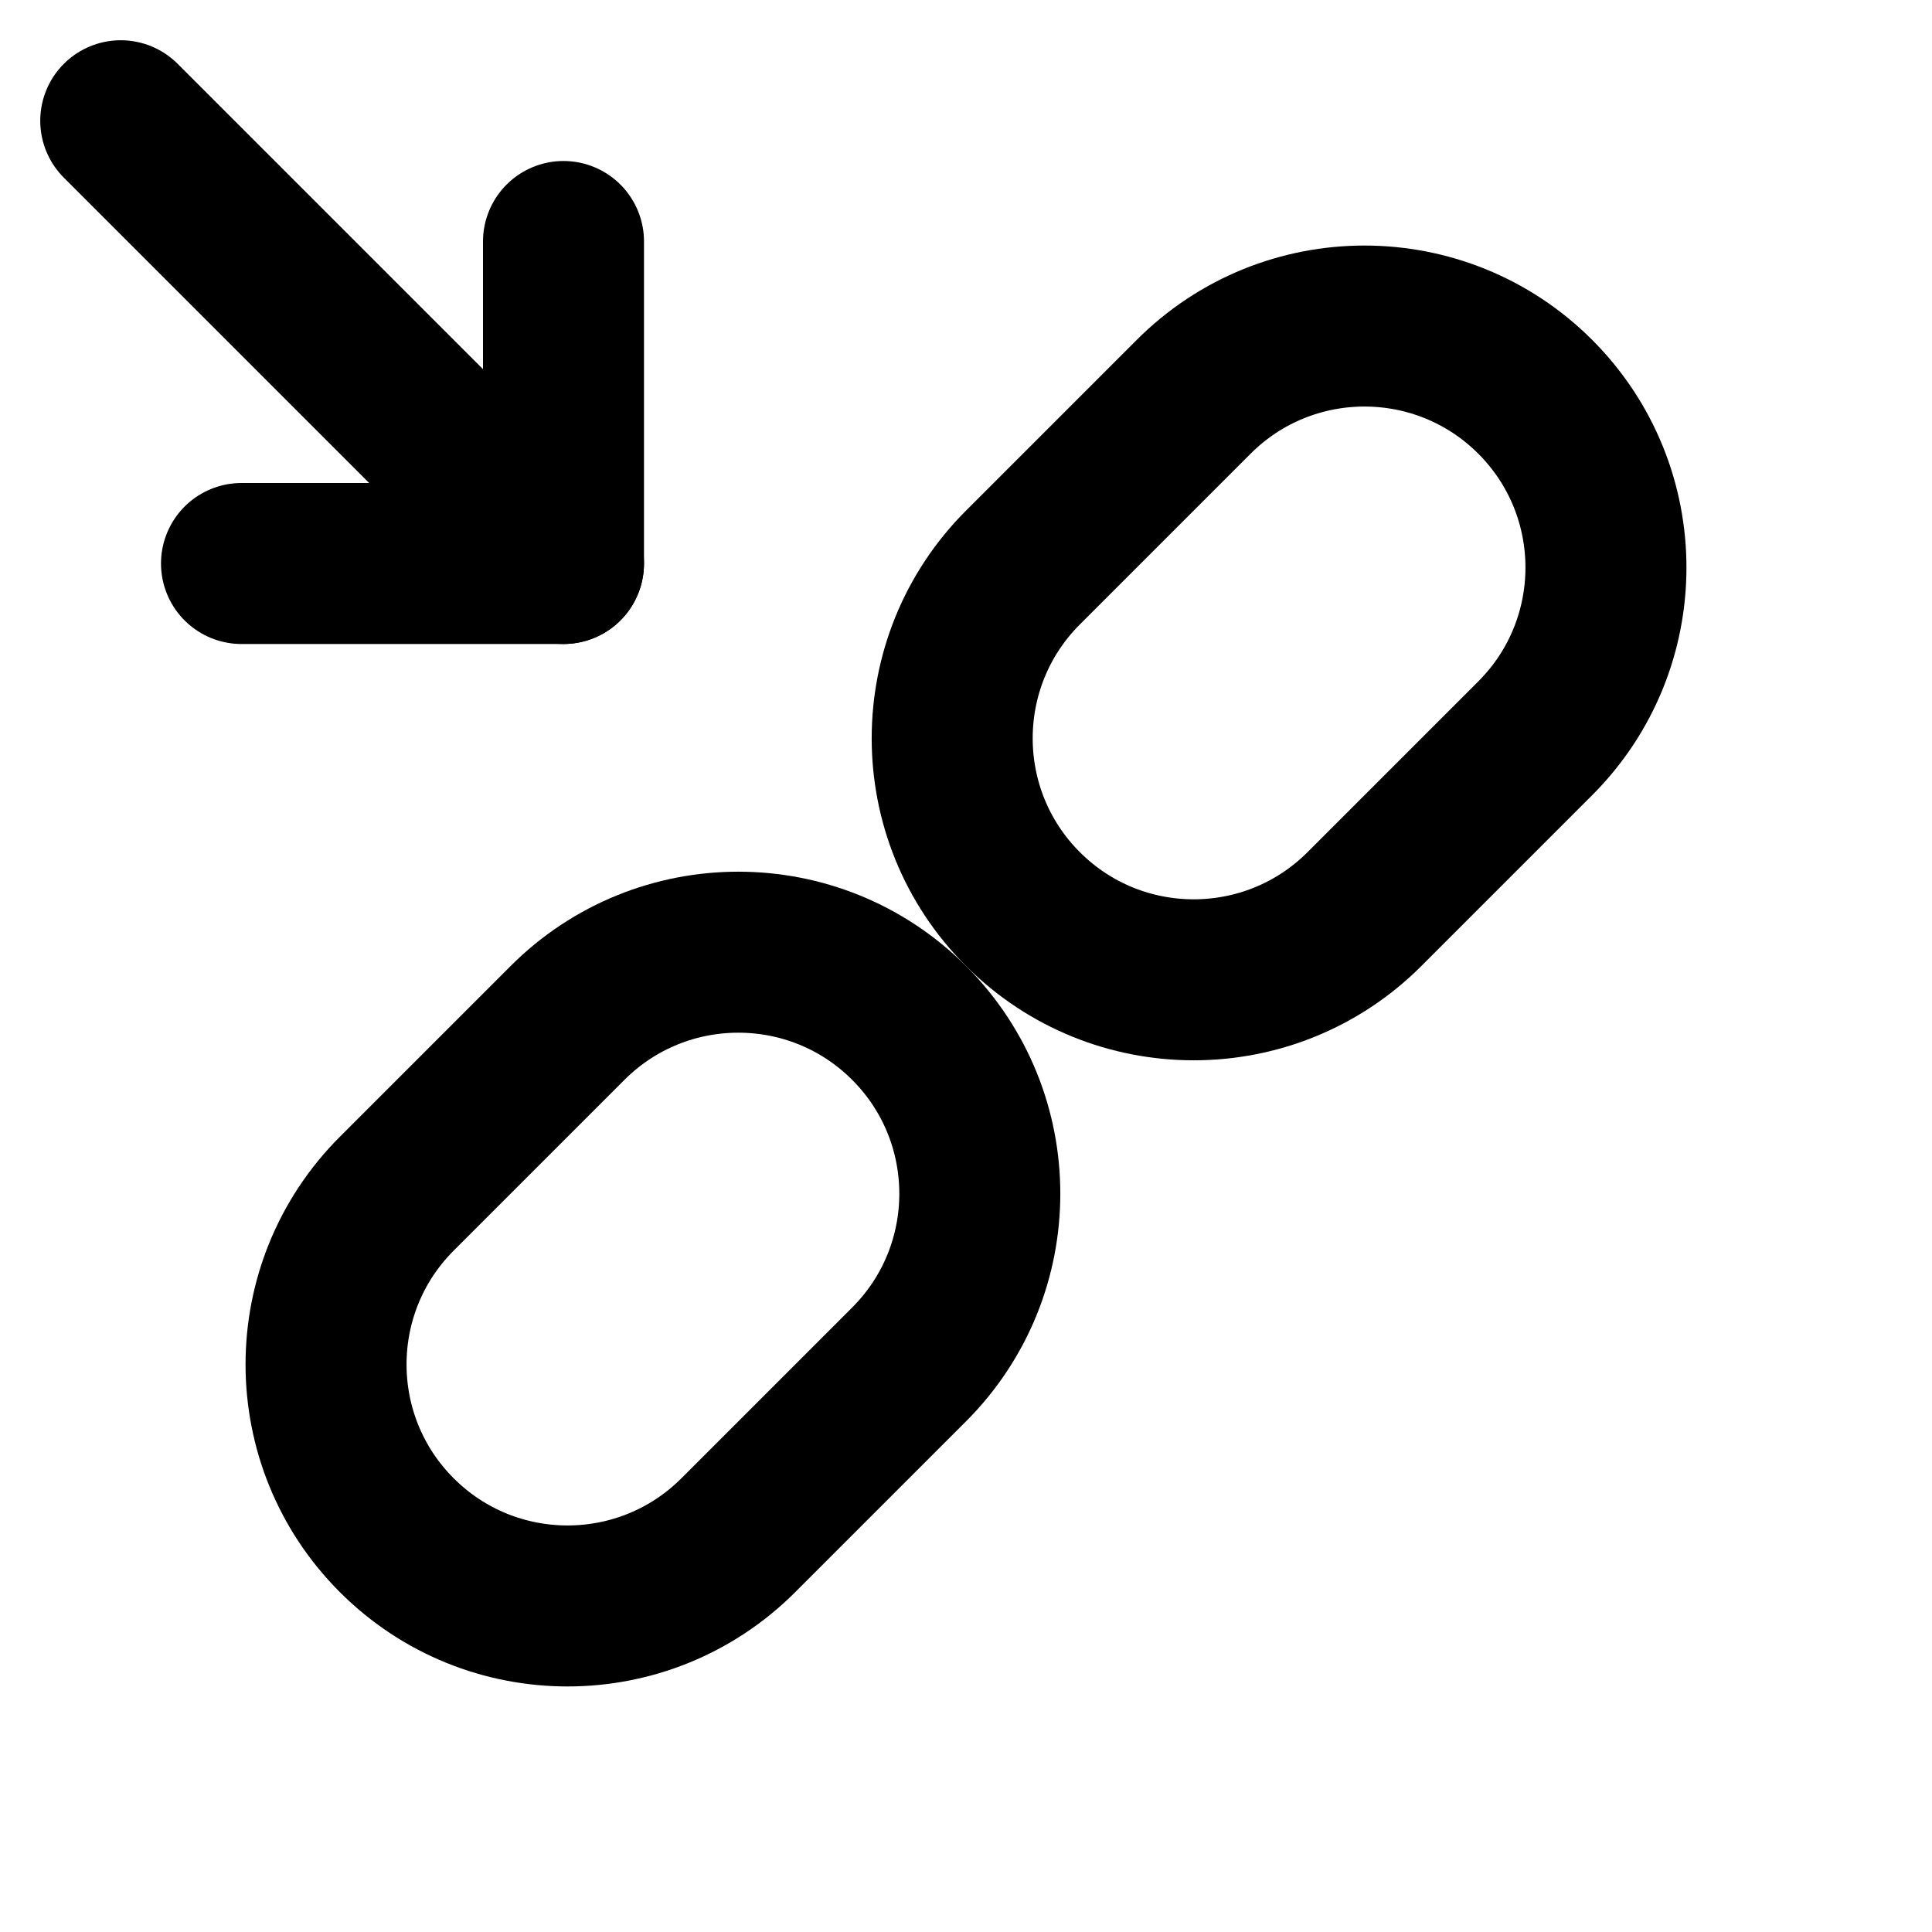
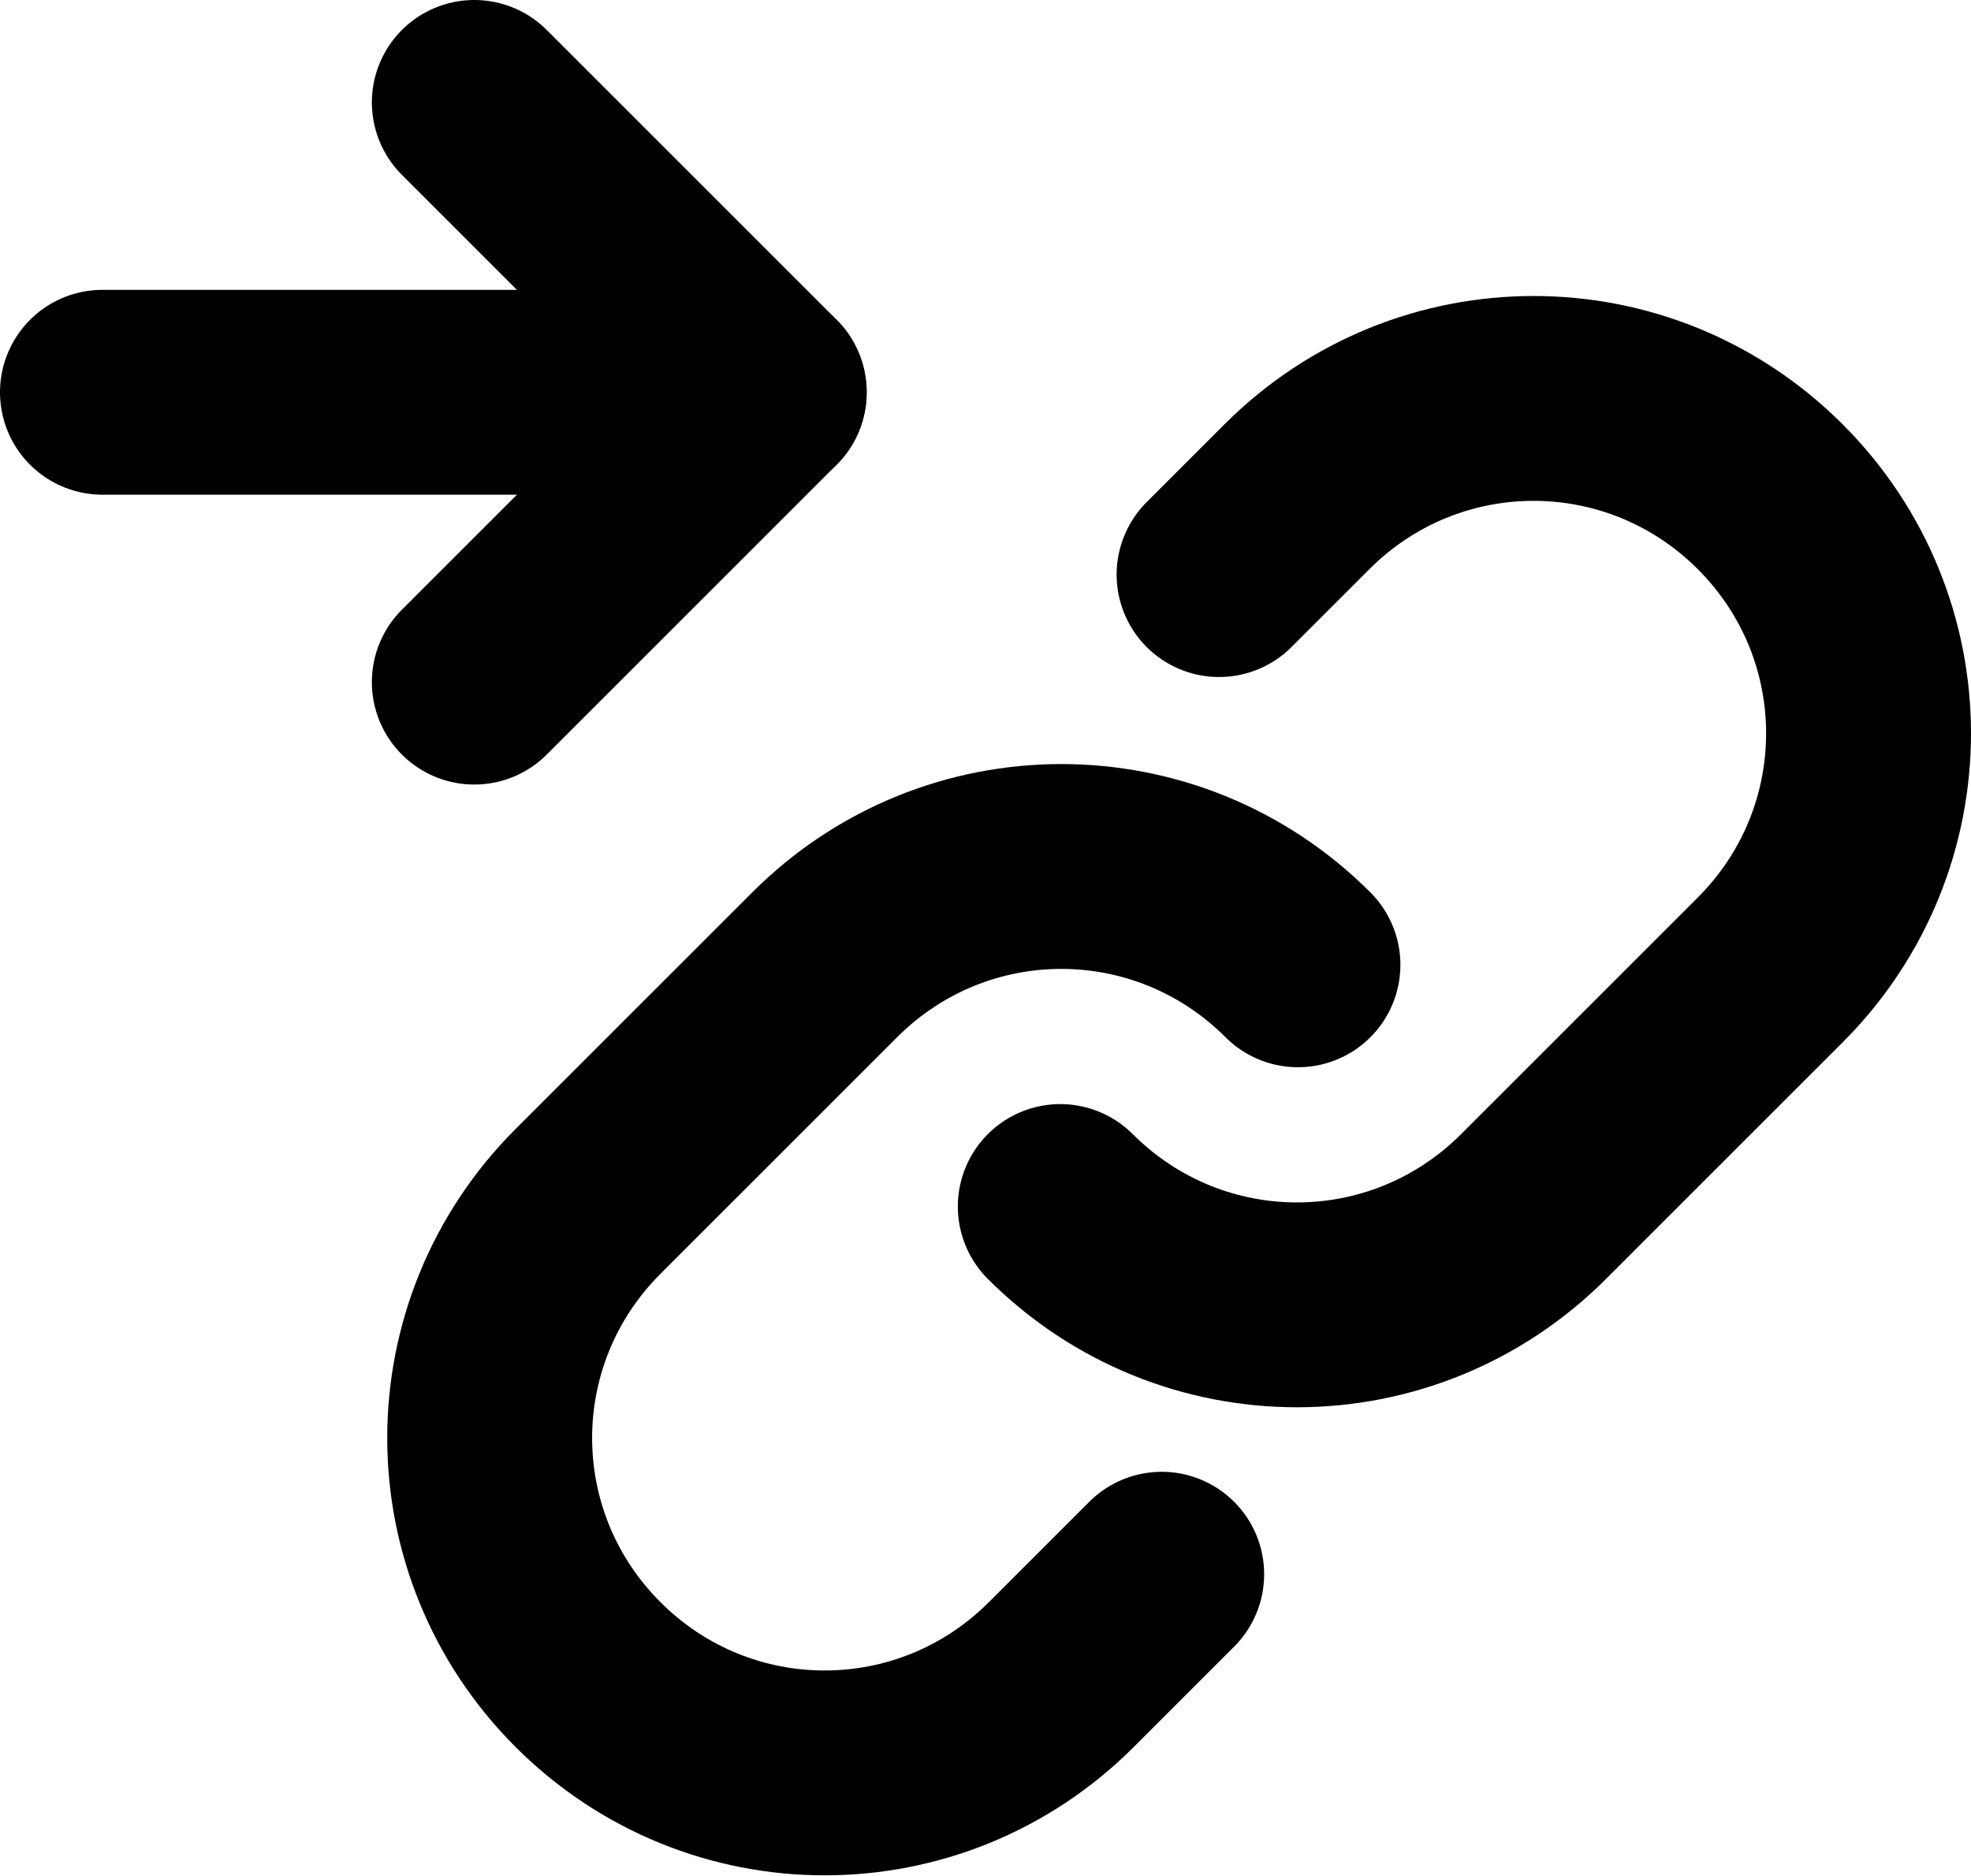
- <svg xmlns="http://www.w3.org/2000/svg" viewBox="0 0 24 24" fill="none" stroke="currentColor" stroke-width="2" stroke-linecap="round" stroke-linejoin="round">
-   <g transform="rotate(-45 12 12)">
-     <rect x="2" y="9" width="9" height="6" rx="3" />
-     <rect x="13" y="9" width="9" height="6" rx="3" />
-   </g>
-   <path d="M1.5 1.5 L7 7" />
-   <path d="M7 3 L7 7 L3 7" />
+ <svg xmlns="http://www.w3.org/2000/svg" id="a" data-name="Layer 1" viewBox="0 0 19.24 18.31">
+   <path d="M1,3.83h6.46" fill="none" stroke="#000" stroke-linecap="round" stroke-linejoin="round" stroke-width="2" />
+   <path d="M4.63,1l2.83,2.83-2.83,2.83" fill="none" stroke="#000" stroke-linecap="round" stroke-linejoin="round" stroke-width="2" />
+   <path d="M11.9,5.61l.76-.76c1.28-1.28,3.34-1.28,4.62,0h0c1.28,1.28,1.28,3.34,0,4.62l-2.31,2.31c-1.28,1.28-3.34,1.28-4.62,0h0" fill="none" stroke="#000" stroke-linecap="round" stroke-linejoin="round" stroke-width="2" />
+   <path d="M11.34,15.37l-.98.98c-1.28,1.28-3.34,1.28-4.62,0h0c-1.28-1.28-1.28-3.34,0-4.62l2.31-2.31c1.28-1.28,3.34-1.28,4.62,0h0" fill="none" stroke="#000" stroke-linecap="round" stroke-linejoin="round" stroke-width="2" />
</svg>
